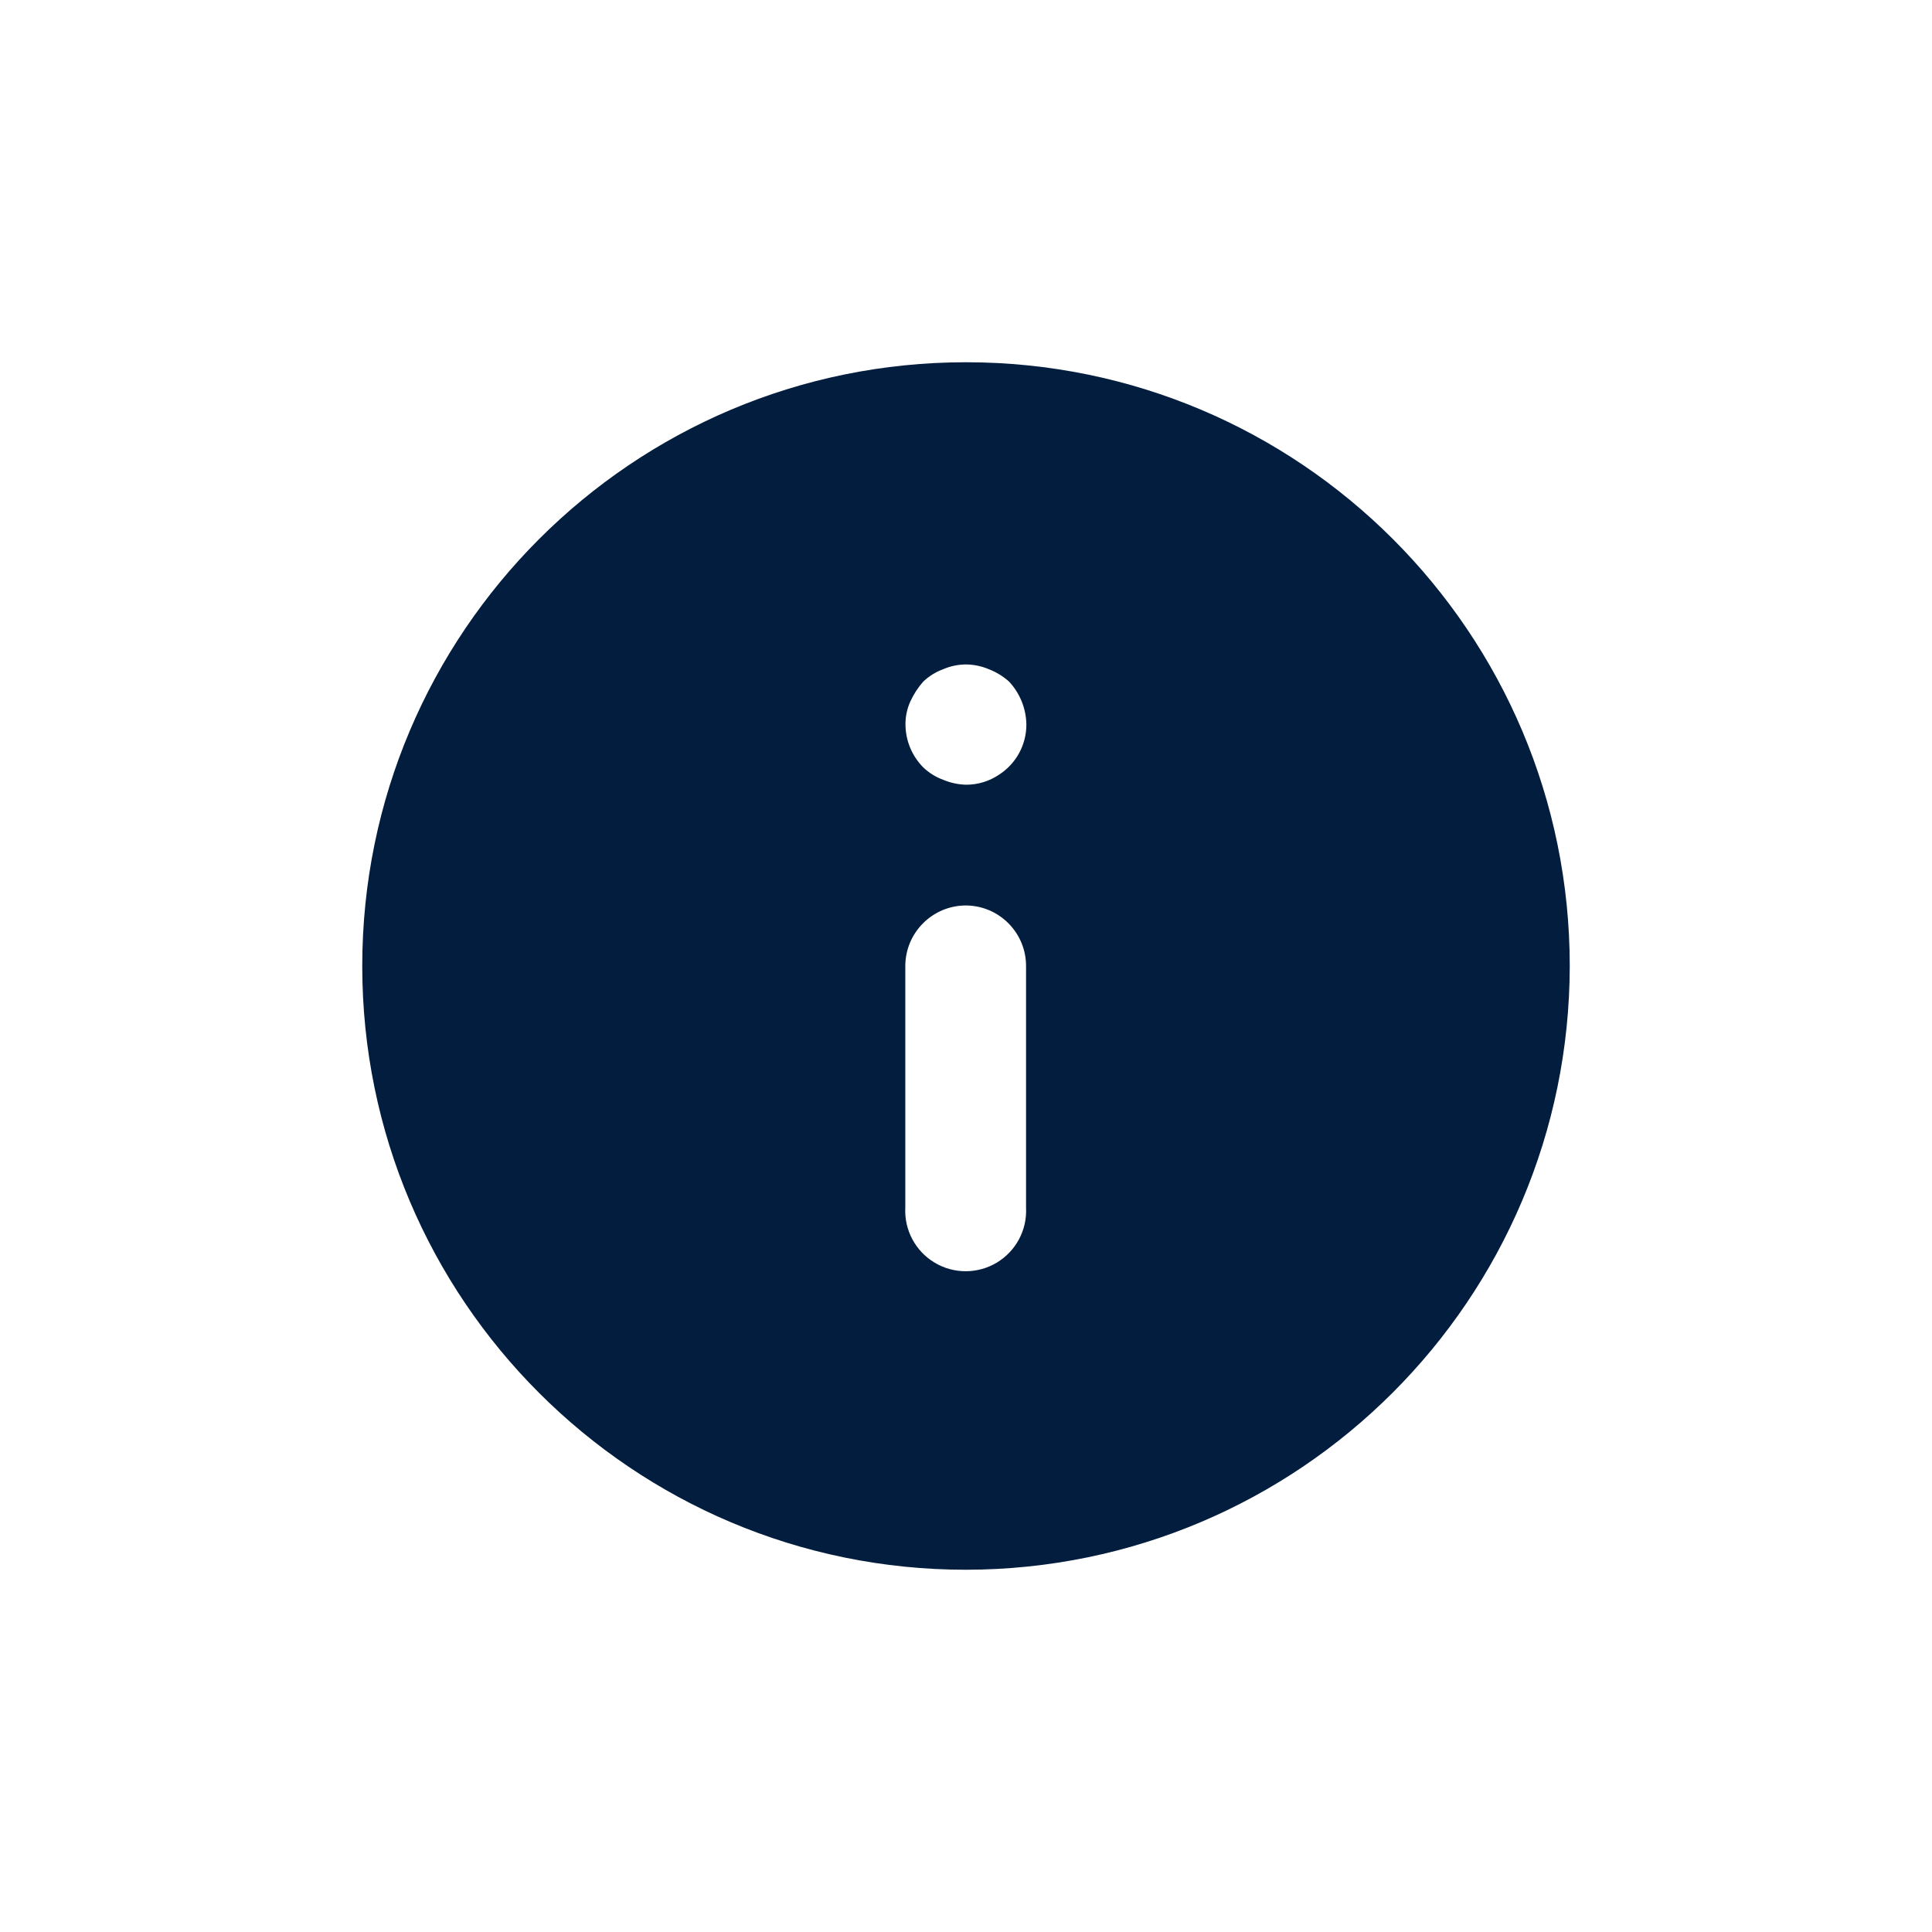
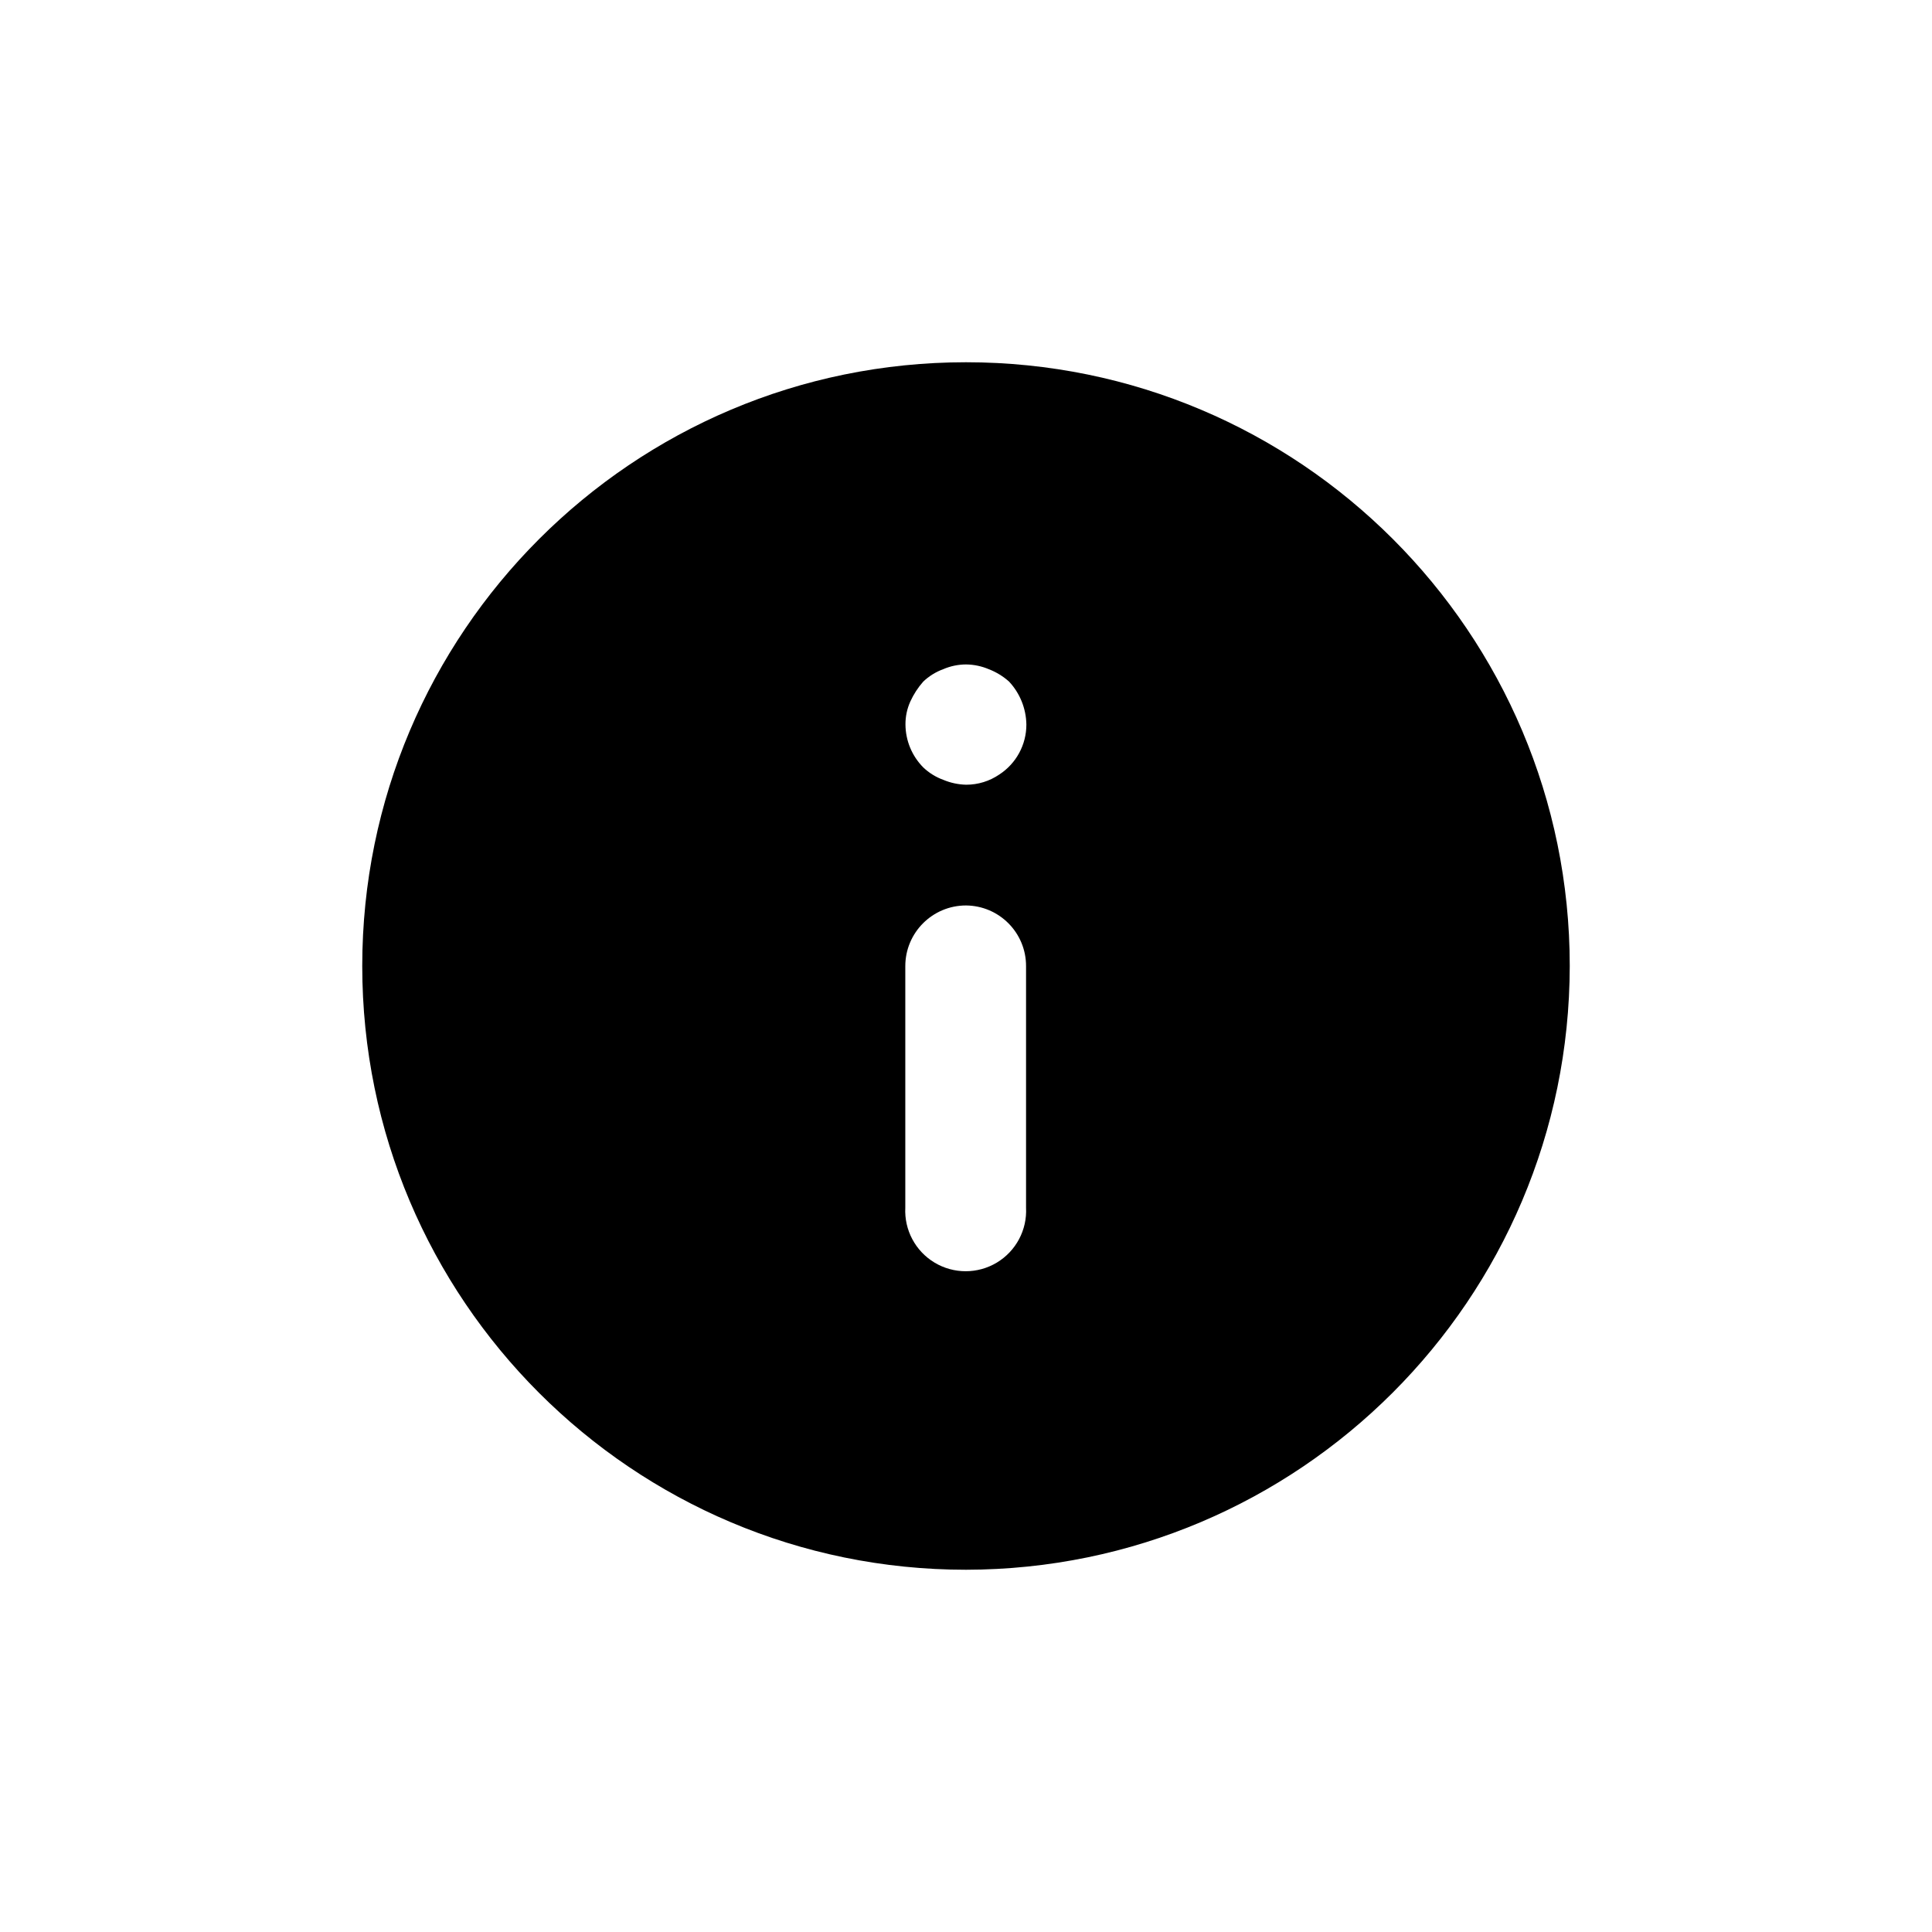
<svg xmlns="http://www.w3.org/2000/svg" id="info_circle_filled" data-name="info circle filled" width="24" height="24" viewBox="0 0 24 24">
-   <rect id="Shape" width="24" height="24" fill="#021d3d" opacity="0" />
-   <path id="Subtraction_26" data-name="Subtraction 26" d="M21897.5,17692a7.5,7.5,0,1,1,7.5-7.5A7.51,7.51,0,0,1,21897.5,17692Zm0-8.252a.754.754,0,0,0-.754.754v3a.751.751,0,1,0,1.5,0v-3A.752.752,0,0,0,21897.5,17683.748Zm0-2.994a.721.721,0,0,0-.283.059.713.713,0,0,0-.248.154,1,1,0,0,0-.16.246.682.682,0,0,0-.061.287.764.764,0,0,0,.221.533.713.713,0,0,0,.248.154.78.78,0,0,0,.285.061.727.727,0,0,0,.412-.127.739.739,0,0,0,.336-.621.8.8,0,0,0-.215-.533.82.82,0,0,0-.252-.154A.743.743,0,0,0,21897.5,17680.754Z" transform="translate(-21885.5 -17672.5)" fill="#021d3d" />
+   <rect id="Shape" width="24" height="24" opacity="0" />
+   <path id="Subtraction_26" data-name="Subtraction 26" d="M21897.5,17692a7.5,7.5,0,1,1,7.5-7.5A7.51,7.51,0,0,1,21897.5,17692Zm0-8.252a.754.754,0,0,0-.754.754v3a.751.751,0,1,0,1.5,0v-3A.752.752,0,0,0,21897.5,17683.748Zm0-2.994a.721.721,0,0,0-.283.059.713.713,0,0,0-.248.154,1,1,0,0,0-.16.246.682.682,0,0,0-.061.287.764.764,0,0,0,.221.533.713.713,0,0,0,.248.154.78.78,0,0,0,.285.061.727.727,0,0,0,.412-.127.739.739,0,0,0,.336-.621.8.8,0,0,0-.215-.533.82.82,0,0,0-.252-.154A.743.743,0,0,0,21897.5,17680.754Z" transform="translate(-21885.5 -17672.5)" />
</svg>
